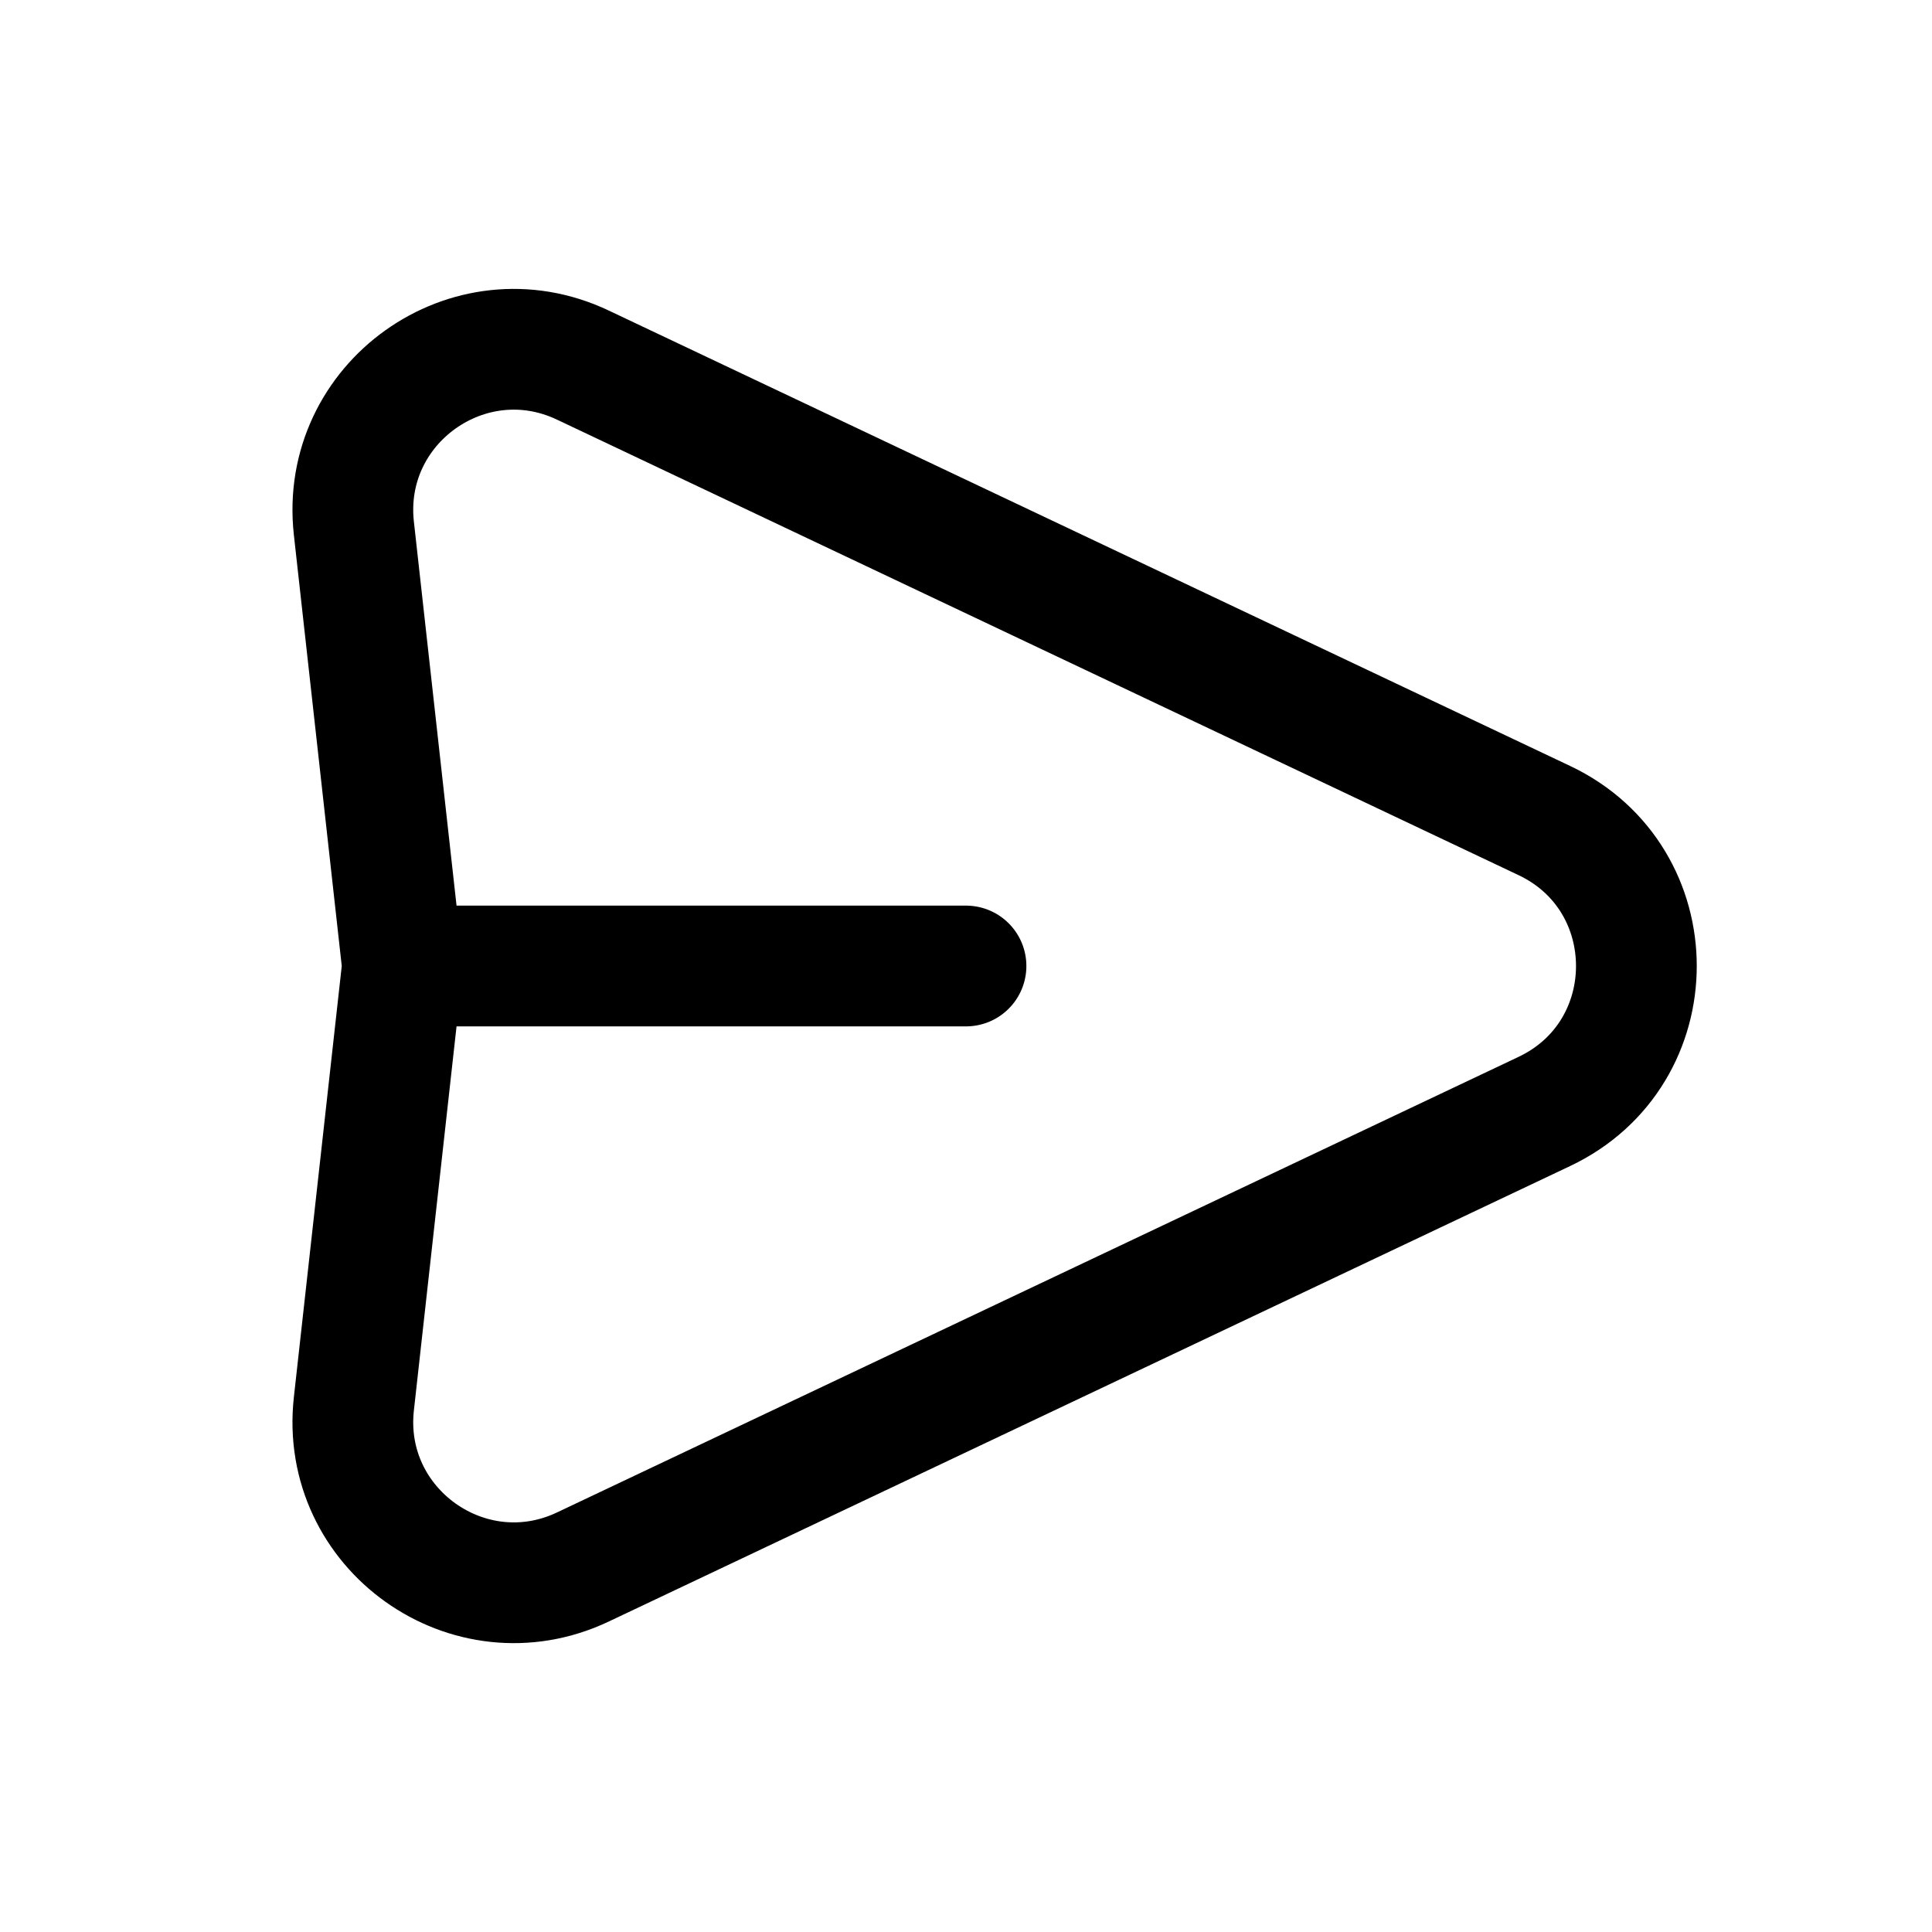
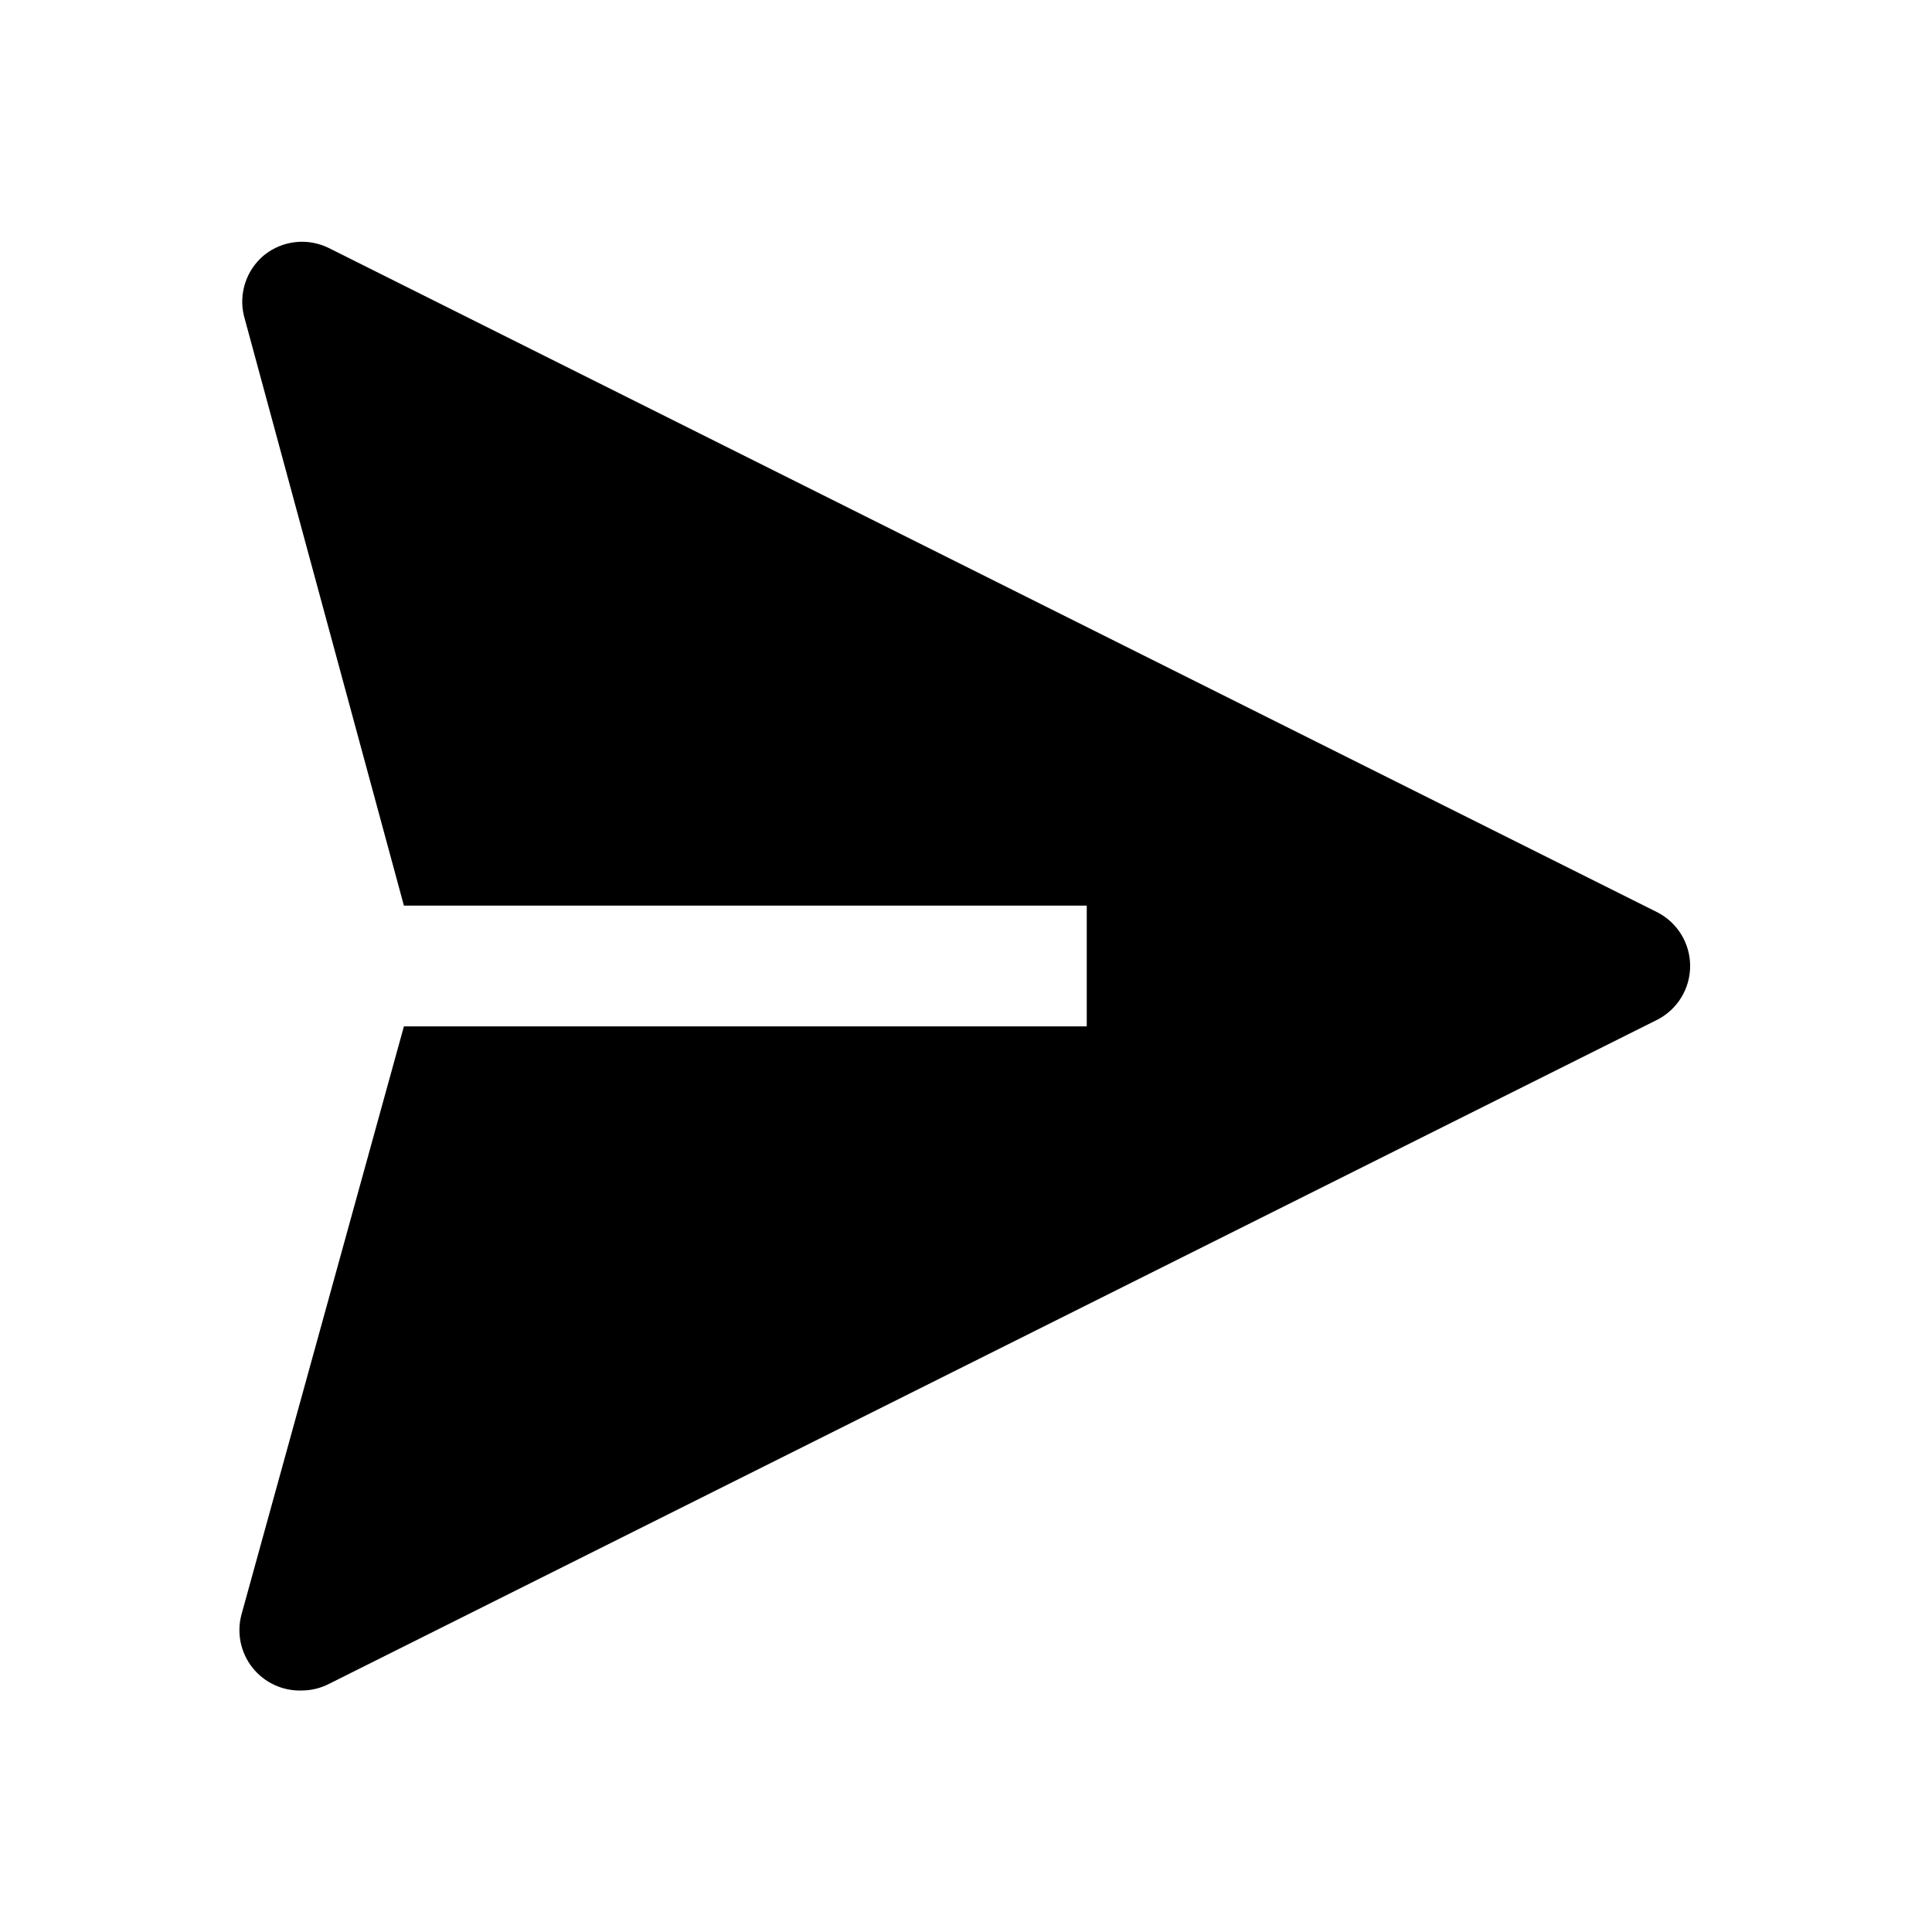
- <svg xmlns="http://www.w3.org/2000/svg" width="32" height="32" viewBox="0 0 24 24">
-   <path fill="none" stroke="currentColor" stroke-linecap="round" stroke-linejoin="round" stroke-width="1.5" d="m5 12l-.604-5.437C4.223 5.007 5.825 3.864 7.24 4.535l11.944 5.658c1.525.722 1.525 2.892 0 3.614L7.24 19.466c-1.415.67-3.017-.472-2.844-2.028zm0 0h7" />
+ <svg xmlns="http://www.w3.org/2000/svg" width="32" height="32" viewBox="0 0 32 32">
+   <path fill="currentColor" d="m27.45 15.11l-22-11a1 1 0 0 0-1.08.12a1 1 0 0 0-.33 1L6.69 15H18v2H6.69L4 26.74A1 1 0 0 0 5 28a1 1 0 0 0 .45-.11l22-11a1 1 0 0 0 0-1.78" />
</svg>
